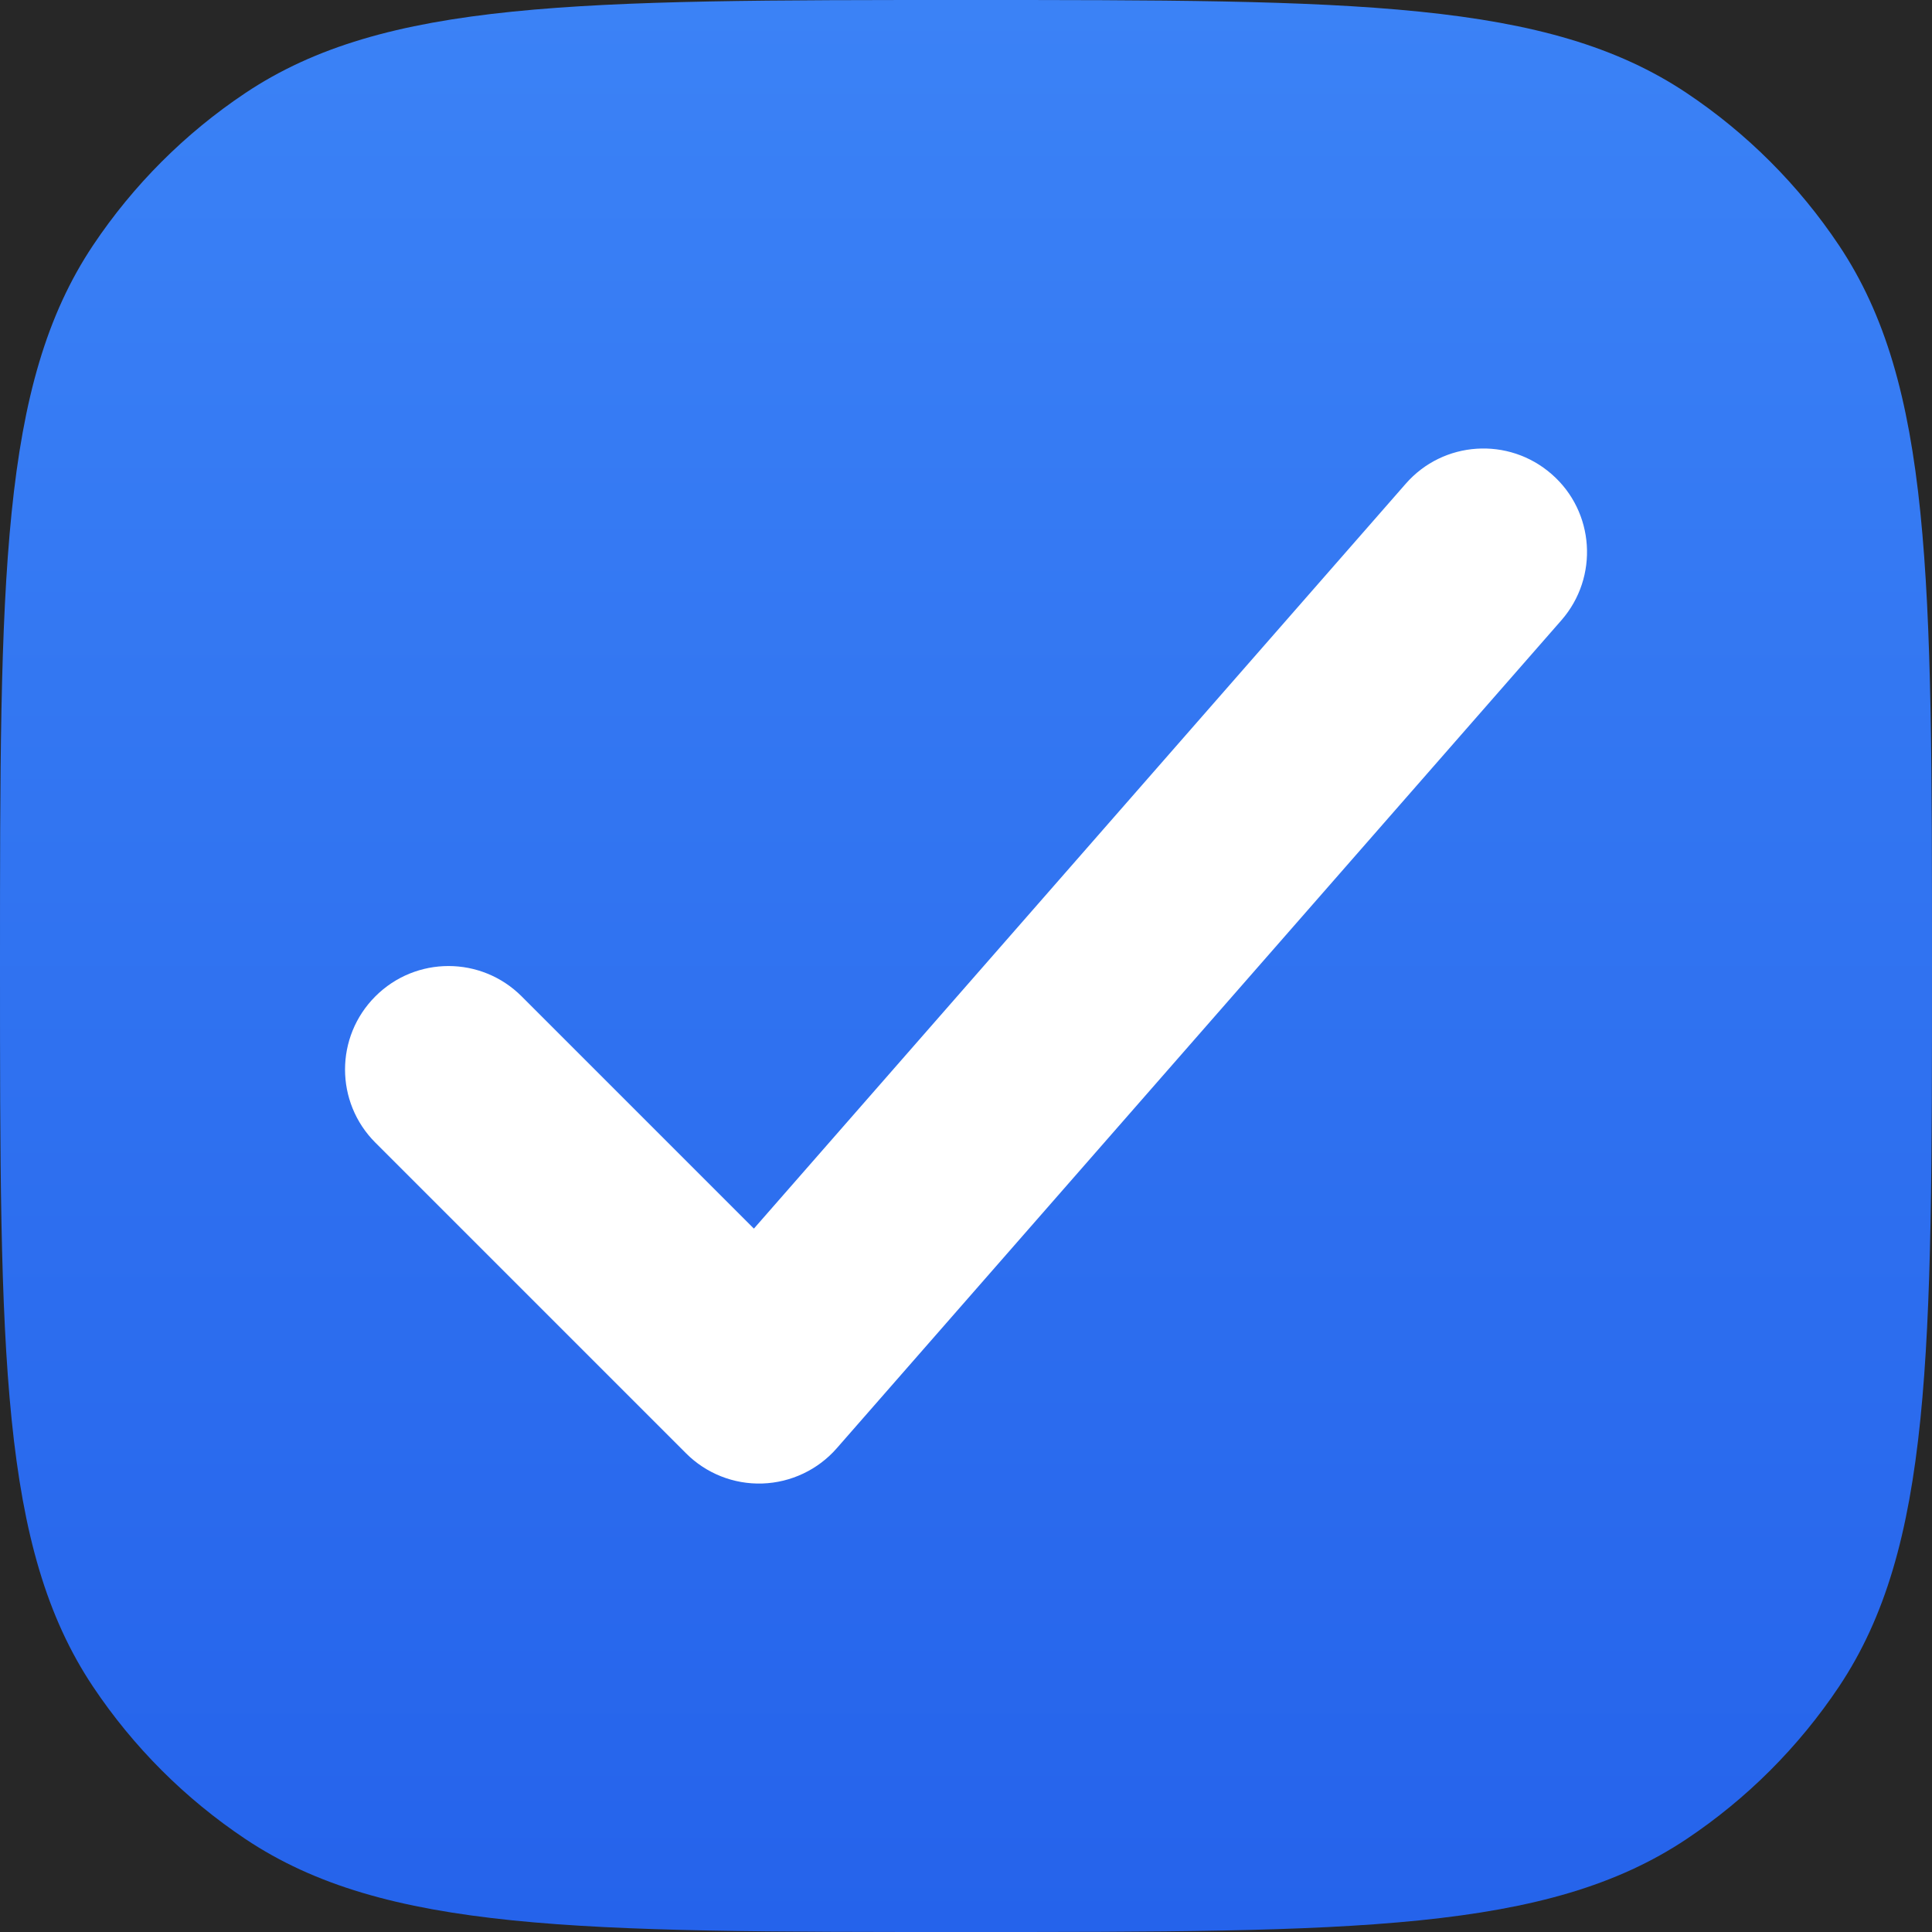
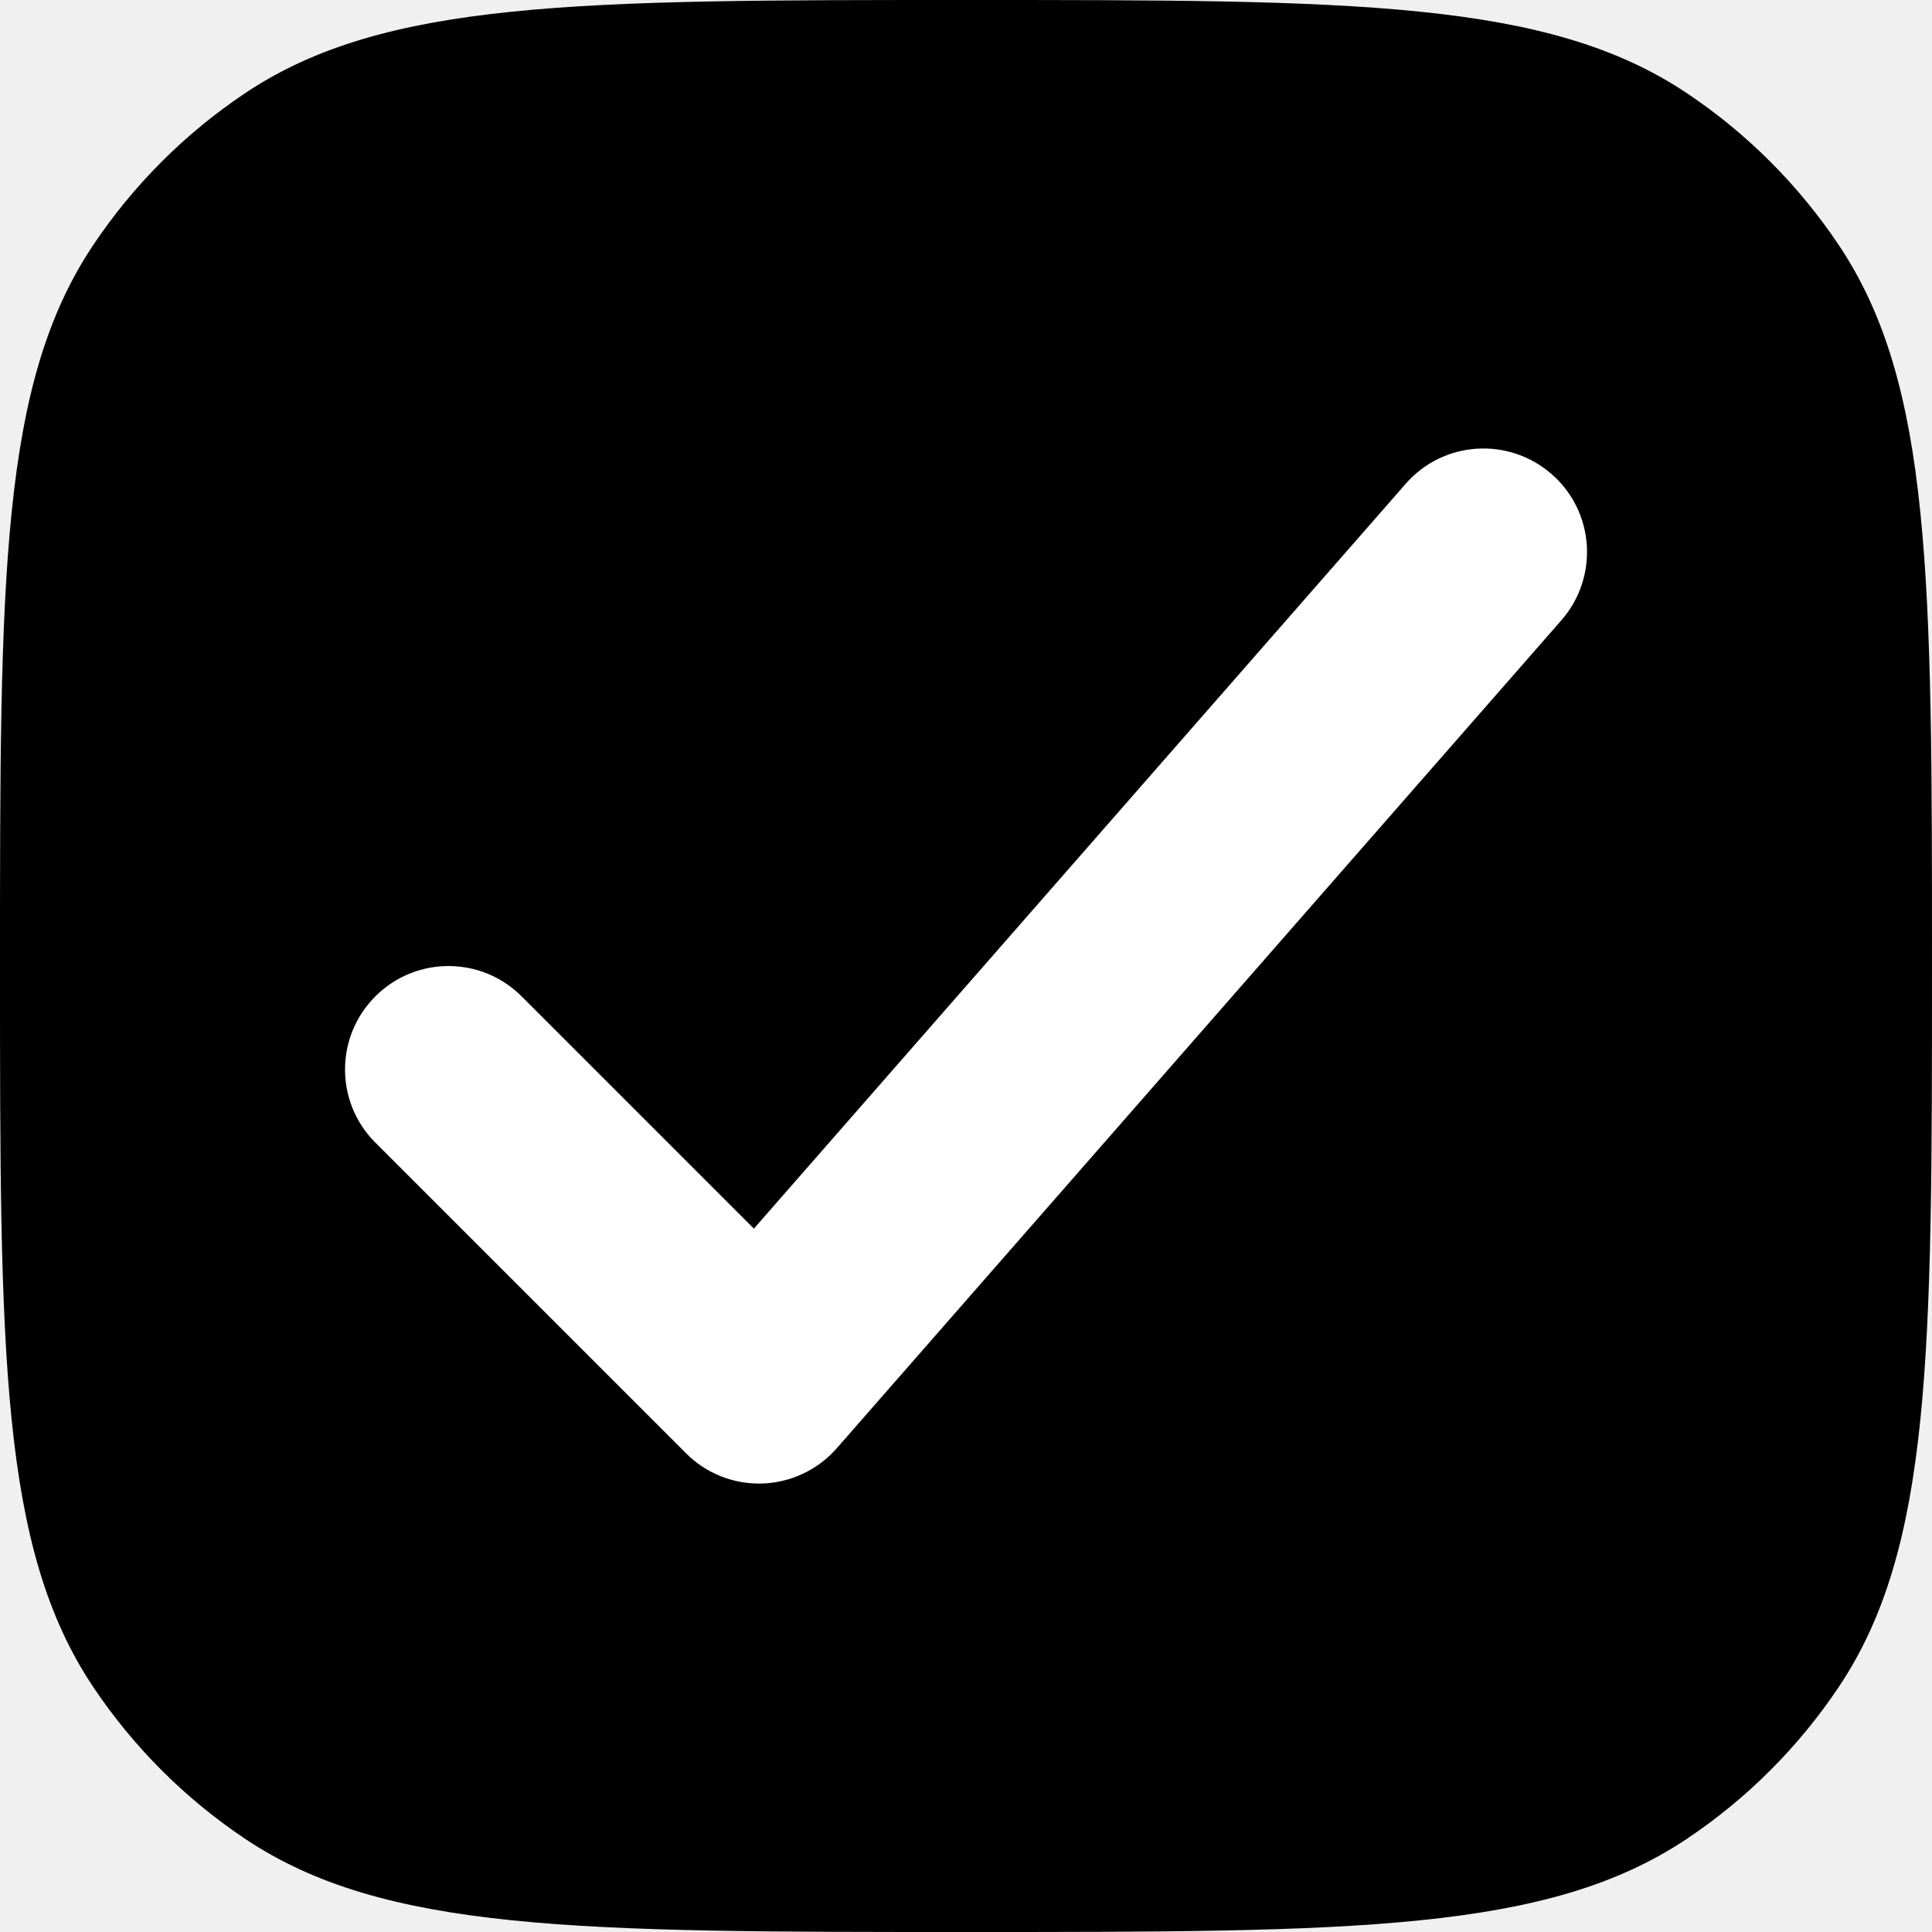
<svg xmlns="http://www.w3.org/2000/svg" width="14" height="14" viewBox="0 0 14 14" fill="none">
-   <rect width="14" height="14" fill="#272727" />
-   <rect x="-24.5" y="-57.5" width="63" height="93" rx="4.5" stroke="#9747FF" stroke-dasharray="10 5" />
  <g clip-path="url(#clip0_4_156)">
-     <path d="M0 7C0 4.191 0 2.787 0.674 1.778C0.966 1.341 1.341 0.966 1.778 0.674C2.787 0 4.191 0 7 0V0C9.809 0 11.213 0 12.222 0.674C12.659 0.966 13.034 1.341 13.326 1.778C14 2.787 14 4.191 14 7V7C14 9.809 14 11.213 13.326 12.222C13.034 12.659 12.659 13.034 12.222 13.326C11.213 14 9.809 14 7 14V14C4.191 14 2.787 14 1.778 13.326C1.341 13.034 0.966 12.659 0.674 12.222C0 11.213 0 9.809 0 7V7Z" fill="url(#paint0_linear_4_156)" />
+     <path d="M0 7C0 4.191 0 2.787 0.674 1.778C0.966 1.341 1.341 0.966 1.778 0.674C2.787 0 4.191 0 7 0V0C9.809 0 11.213 0 12.222 0.674C12.659 0.966 13.034 1.341 13.326 1.778C14 2.787 14 4.191 14 7V7C14 9.809 14 11.213 13.326 12.222C13.034 12.659 12.659 13.034 12.222 13.326C11.213 14 9.809 14 7 14V14C4.191 14 2.787 14 1.778 13.326C1.341 13.034 0.966 12.659 0.674 12.222C0 11.213 0 9.809 0 7V7Z" fill="#000000" />
    <path fill-rule="evenodd" clip-rule="evenodd" d="M11.244 3.436C11.556 3.708 11.587 4.182 11.315 4.494L6.064 10.494C5.928 10.65 5.732 10.743 5.525 10.75C5.317 10.757 5.116 10.677 4.97 10.53L2.72 8.28C2.427 7.987 2.427 7.513 2.72 7.22C3.013 6.927 3.487 6.927 3.78 7.22L5.463 8.903L10.186 3.506C10.458 3.194 10.932 3.163 11.244 3.436Z" fill="white" />
  </g>
  <defs>
-     <linearGradient id="paint0_linear_4_156" x1="7" y1="0" x2="7" y2="14" gradientUnits="userSpaceOnUse">
-       <stop stop-color="#3B82F6" />
-       <stop offset="1" stop-color="#2563EB" />
-     </linearGradient>
    <clipPath id="clip0_4_156">
      <path d="M0 7C0 4.191 0 2.787 0.674 1.778C0.966 1.341 1.341 0.966 1.778 0.674C2.787 0 4.191 0 7 0V0C9.809 0 11.213 0 12.222 0.674C12.659 0.966 13.034 1.341 13.326 1.778C14 2.787 14 4.191 14 7V7C14 9.809 14 11.213 13.326 12.222C13.034 12.659 12.659 13.034 12.222 13.326C11.213 14 9.809 14 7 14V14C4.191 14 2.787 14 1.778 13.326C1.341 13.034 0.966 12.659 0.674 12.222C0 11.213 0 9.809 0 7V7Z" fill="white" />
    </clipPath>
  </defs>
</svg>
